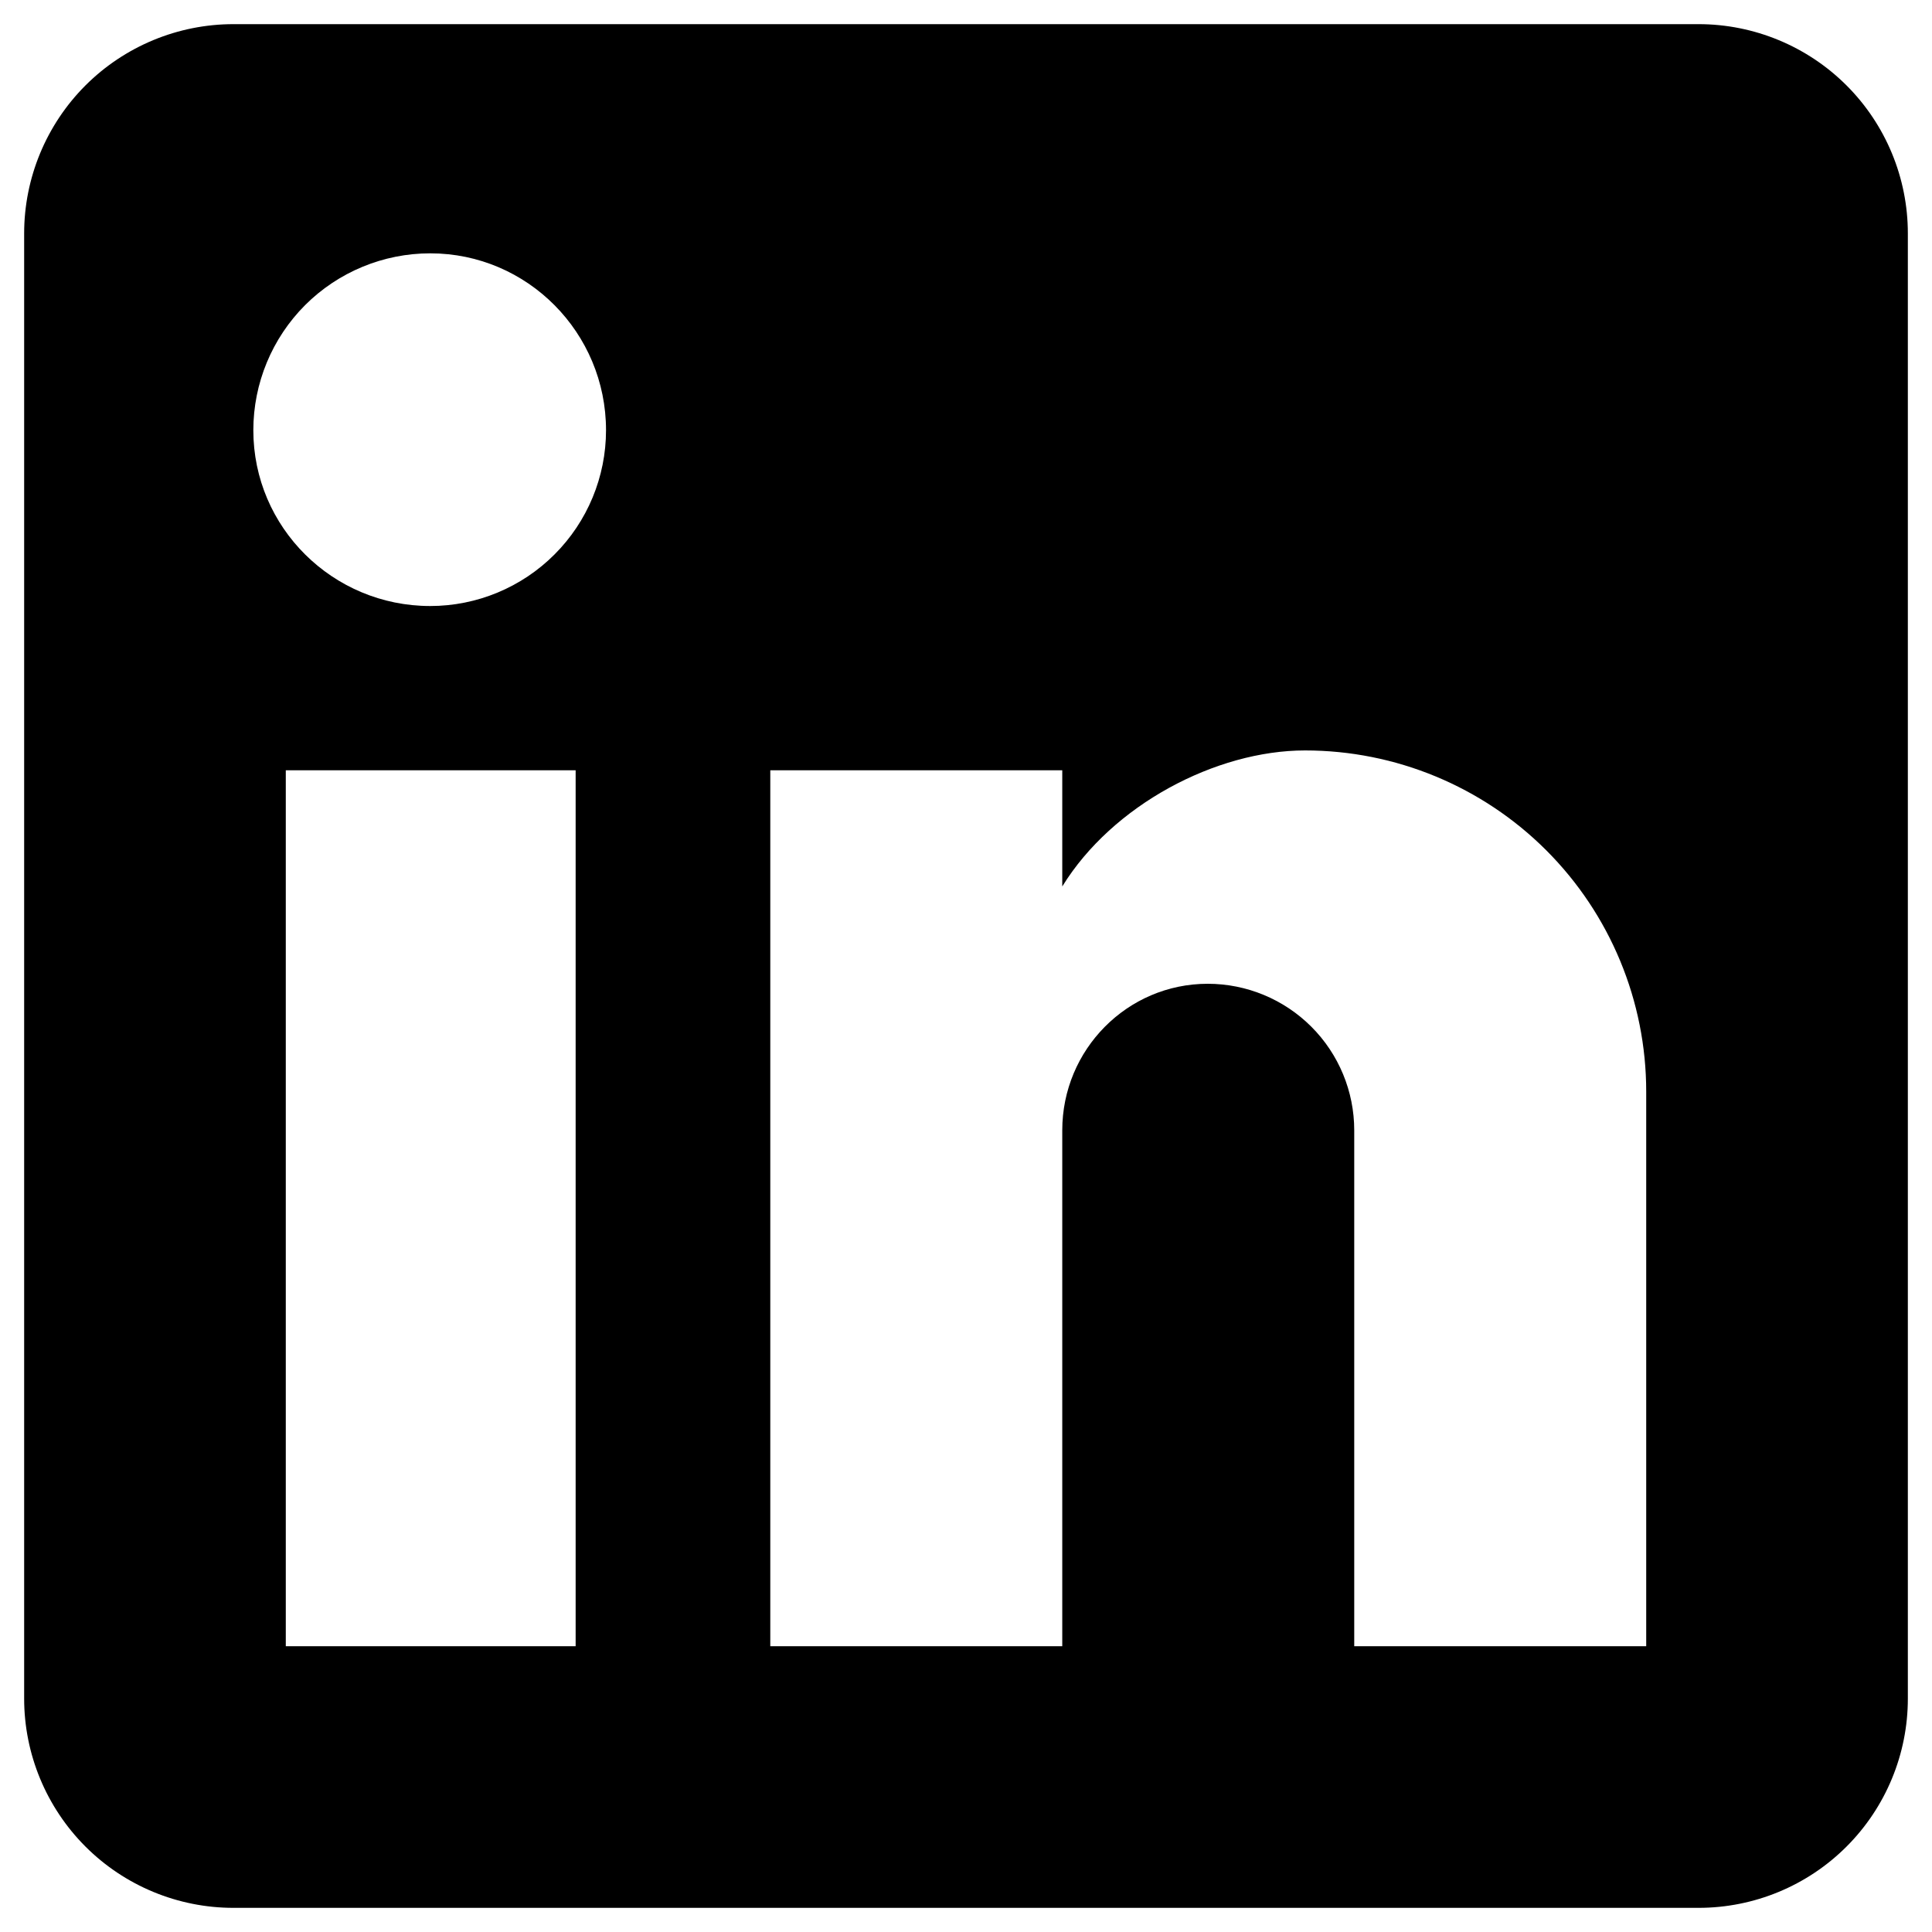
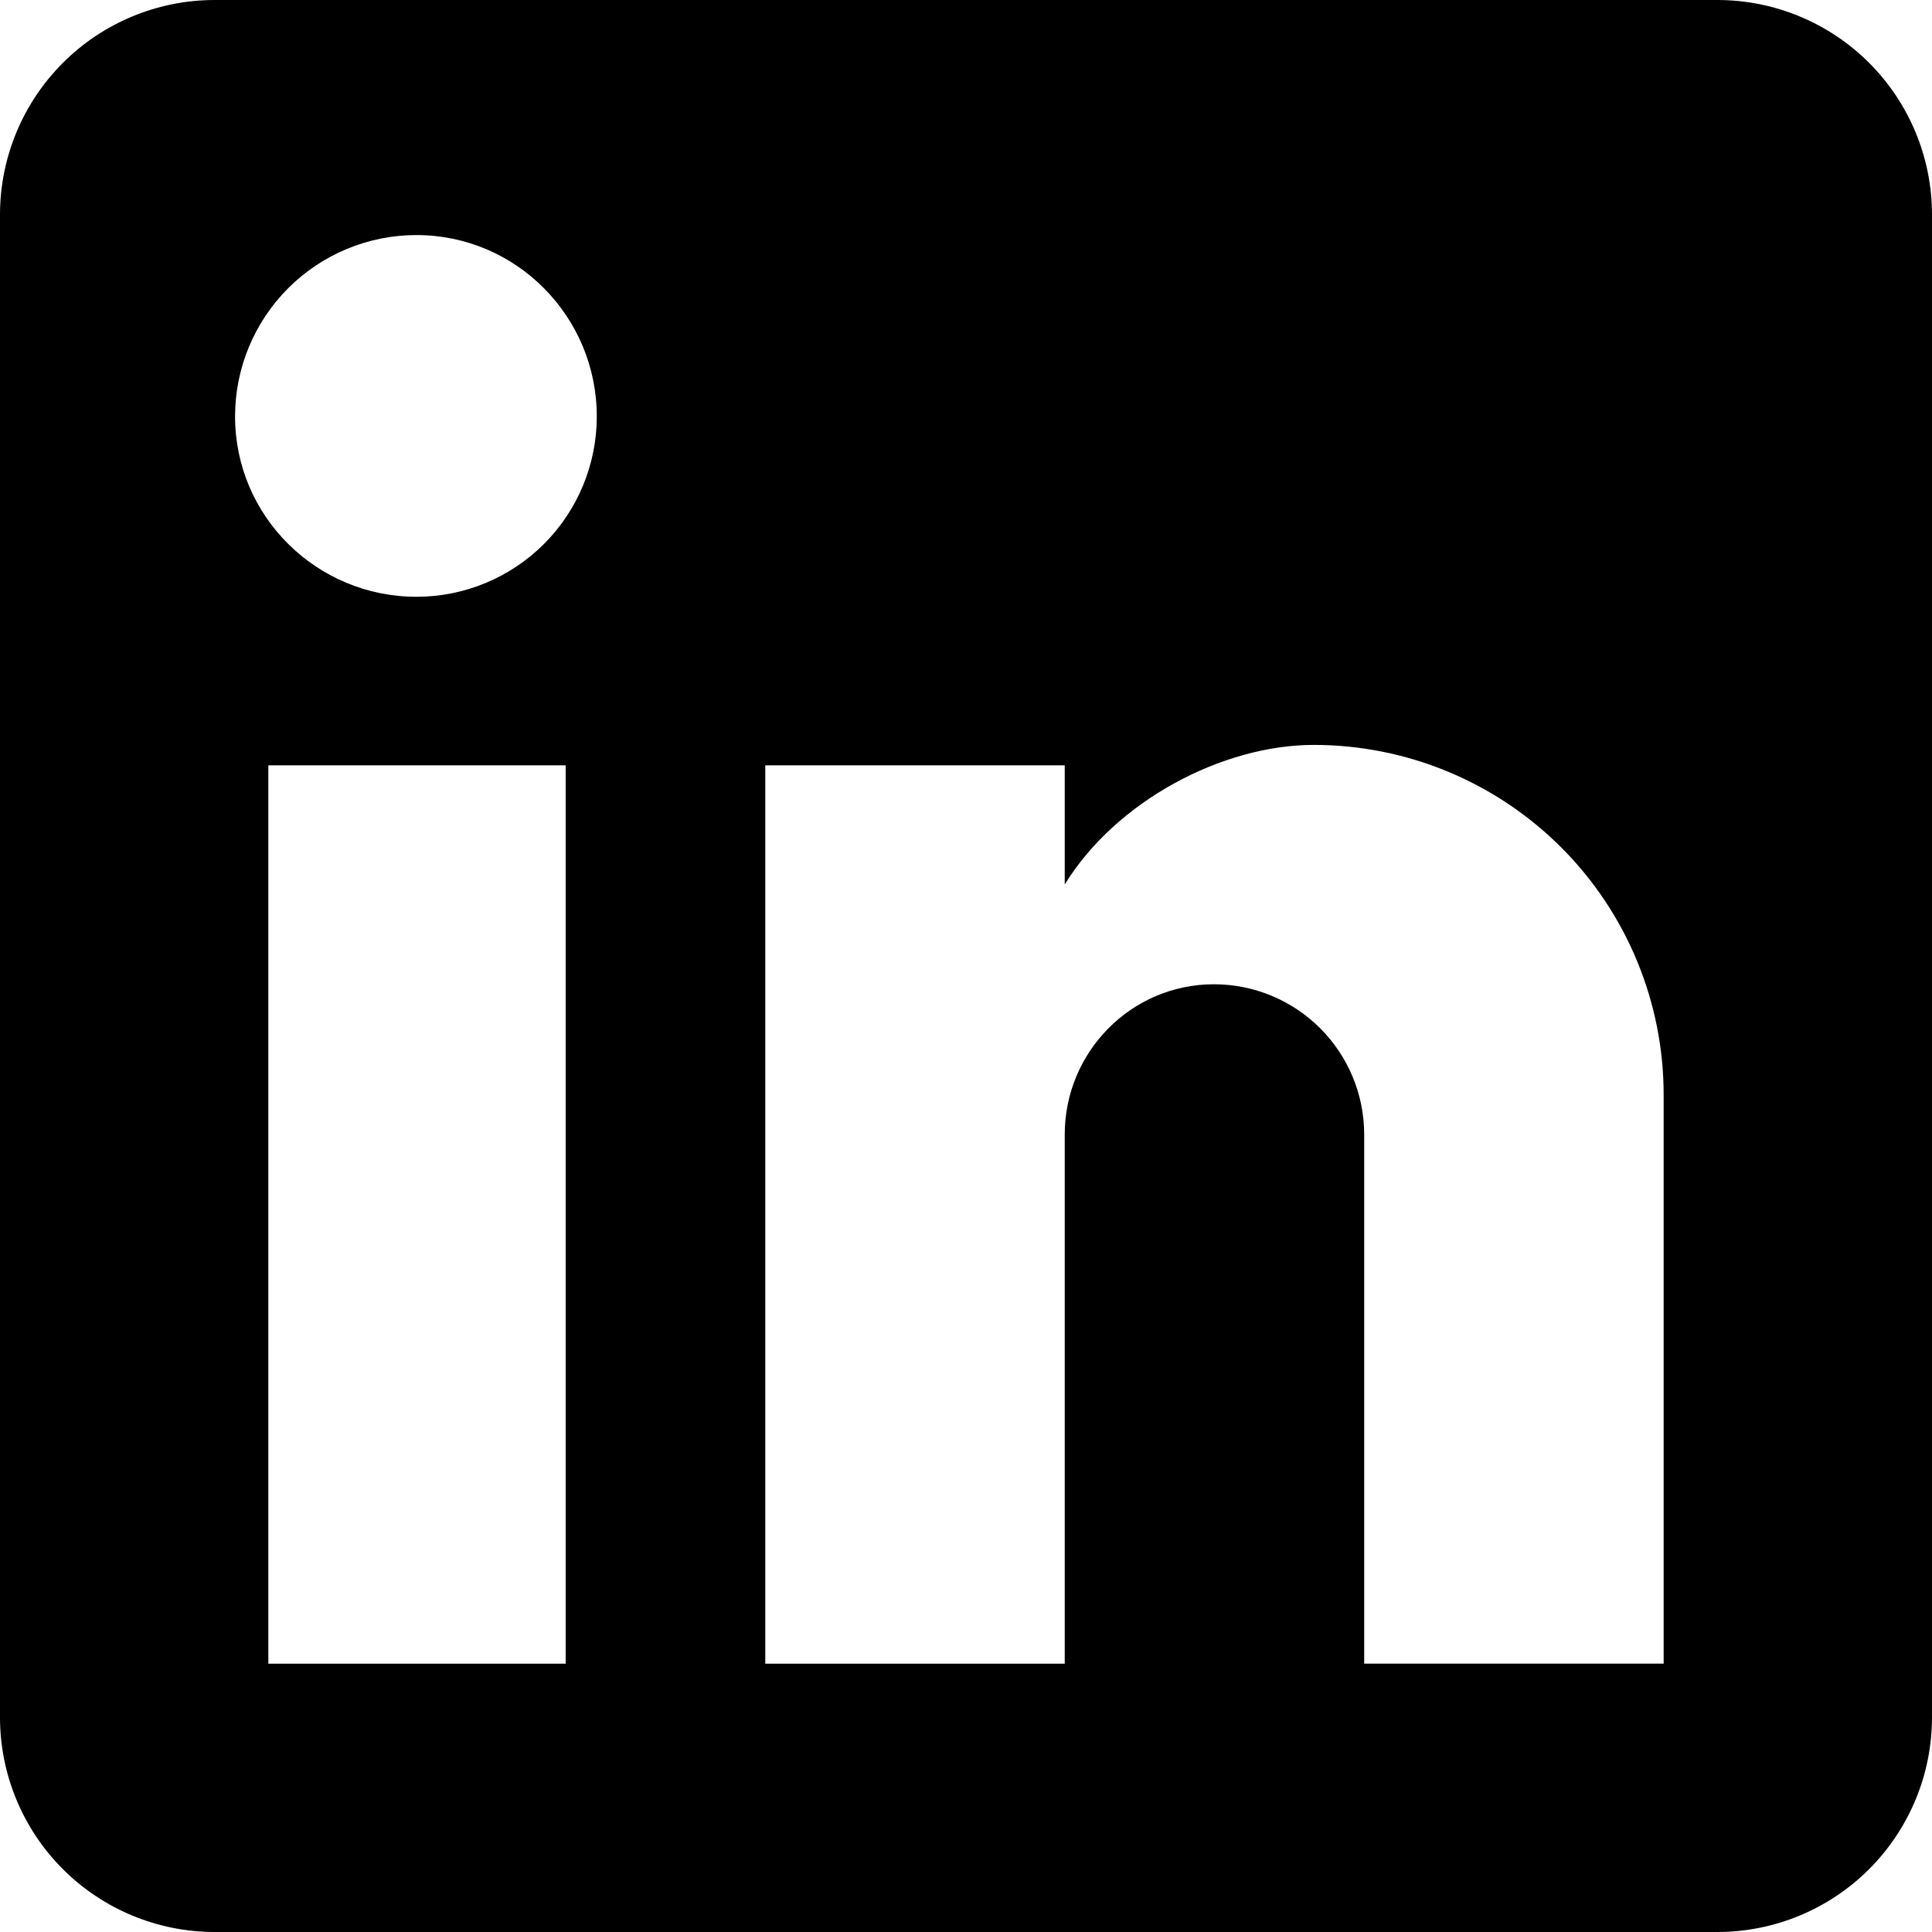
- <svg xmlns="http://www.w3.org/2000/svg" width="40" height="40" viewBox="0 0 40 40" fill="none">
-   <path d="M35.167 0.5C36.316 0.5 37.418 0.957 38.231 1.769C39.044 2.582 39.5 3.684 39.5 4.833V35.167C39.5 36.316 39.044 37.418 38.231 38.231C37.418 39.044 36.316 39.5 35.167 39.5H4.833C3.684 39.5 2.582 39.044 1.769 38.231C0.957 37.418 0.5 36.316 0.5 35.167V4.833C0.5 3.684 0.957 2.582 1.769 1.769C2.582 0.957 3.684 0.5 4.833 0.5H35.167ZM34.083 34.083V22.6C34.083 20.727 33.339 18.93 32.014 17.605C30.69 16.281 28.893 15.537 27.02 15.537C25.178 15.537 23.033 16.663 21.993 18.353V15.948H15.948V34.083H21.993V23.402C21.993 21.733 23.337 20.368 25.005 20.368C25.809 20.368 26.581 20.688 27.15 21.257C27.719 21.826 28.038 22.597 28.038 23.402V34.083H34.083ZM8.907 12.547C9.872 12.547 10.798 12.163 11.48 11.48C12.163 10.798 12.547 9.872 12.547 8.907C12.547 6.892 10.922 5.245 8.907 5.245C7.936 5.245 7.004 5.631 6.317 6.317C5.631 7.004 5.245 7.936 5.245 8.907C5.245 10.922 6.892 12.547 8.907 12.547ZM11.918 34.083V15.948H5.917V34.083H11.918Z" fill="black" />
+ <svg xmlns="http://www.w3.org/2000/svg" width="48" height="48" viewBox="0 0 48 48" fill="none" version="1.1" id="svg185">
+   <defs id="defs189" />
+   <path d="m 42.667,0 c 1.414,0 2.771,0.562 3.771,1.562 C 47.438,2.562 48,3.919 48,5.333 V 42.667 c 0,1.414 -0.562,2.771 -1.562,3.771 C 45.438,47.438 44.081,48 42.667,48 H 5.333 C 3.919,48 2.562,47.438 1.562,46.438 0.562,45.438 0,44.081 0,42.667 V 5.333 C 0,3.919 0.562,2.562 1.562,1.562 2.562,0.562 3.919,0 5.333,0 Z M 41.333,41.333 V 27.2 c 0,-2.306 -0.916,-4.517 -2.546,-6.147 C 37.157,19.423 34.946,18.507 32.64,18.507 c -2.267,0 -4.907,1.387 -6.187,3.467 v -2.96 h -7.44 v 22.32 h 7.44 V 28.187 c 0,-2.053 1.653,-3.733 3.707,-3.733 0.99,0 1.94,0.393 2.64,1.094 0.7,0.7 1.093,1.65 1.093,2.64 V 41.333 Z M 10.347,14.827 c 1.188,0 2.328,-0.472 3.168,-1.312 0.84,-0.84 1.312,-1.98 1.312,-3.168 0,-2.48 -2,-4.507 -4.48,-4.507 C 9.151,5.84 8.005,6.315 7.16,7.16 6.315,8.005 5.84,9.151 5.84,10.347 c 0,2.48 2.027,4.48 4.507,4.48 z m 3.707,26.507 v -22.32 H 6.667 v 22.32 z" fill="#000000" id="path183" style="stroke-width:1.231" />
</svg>
